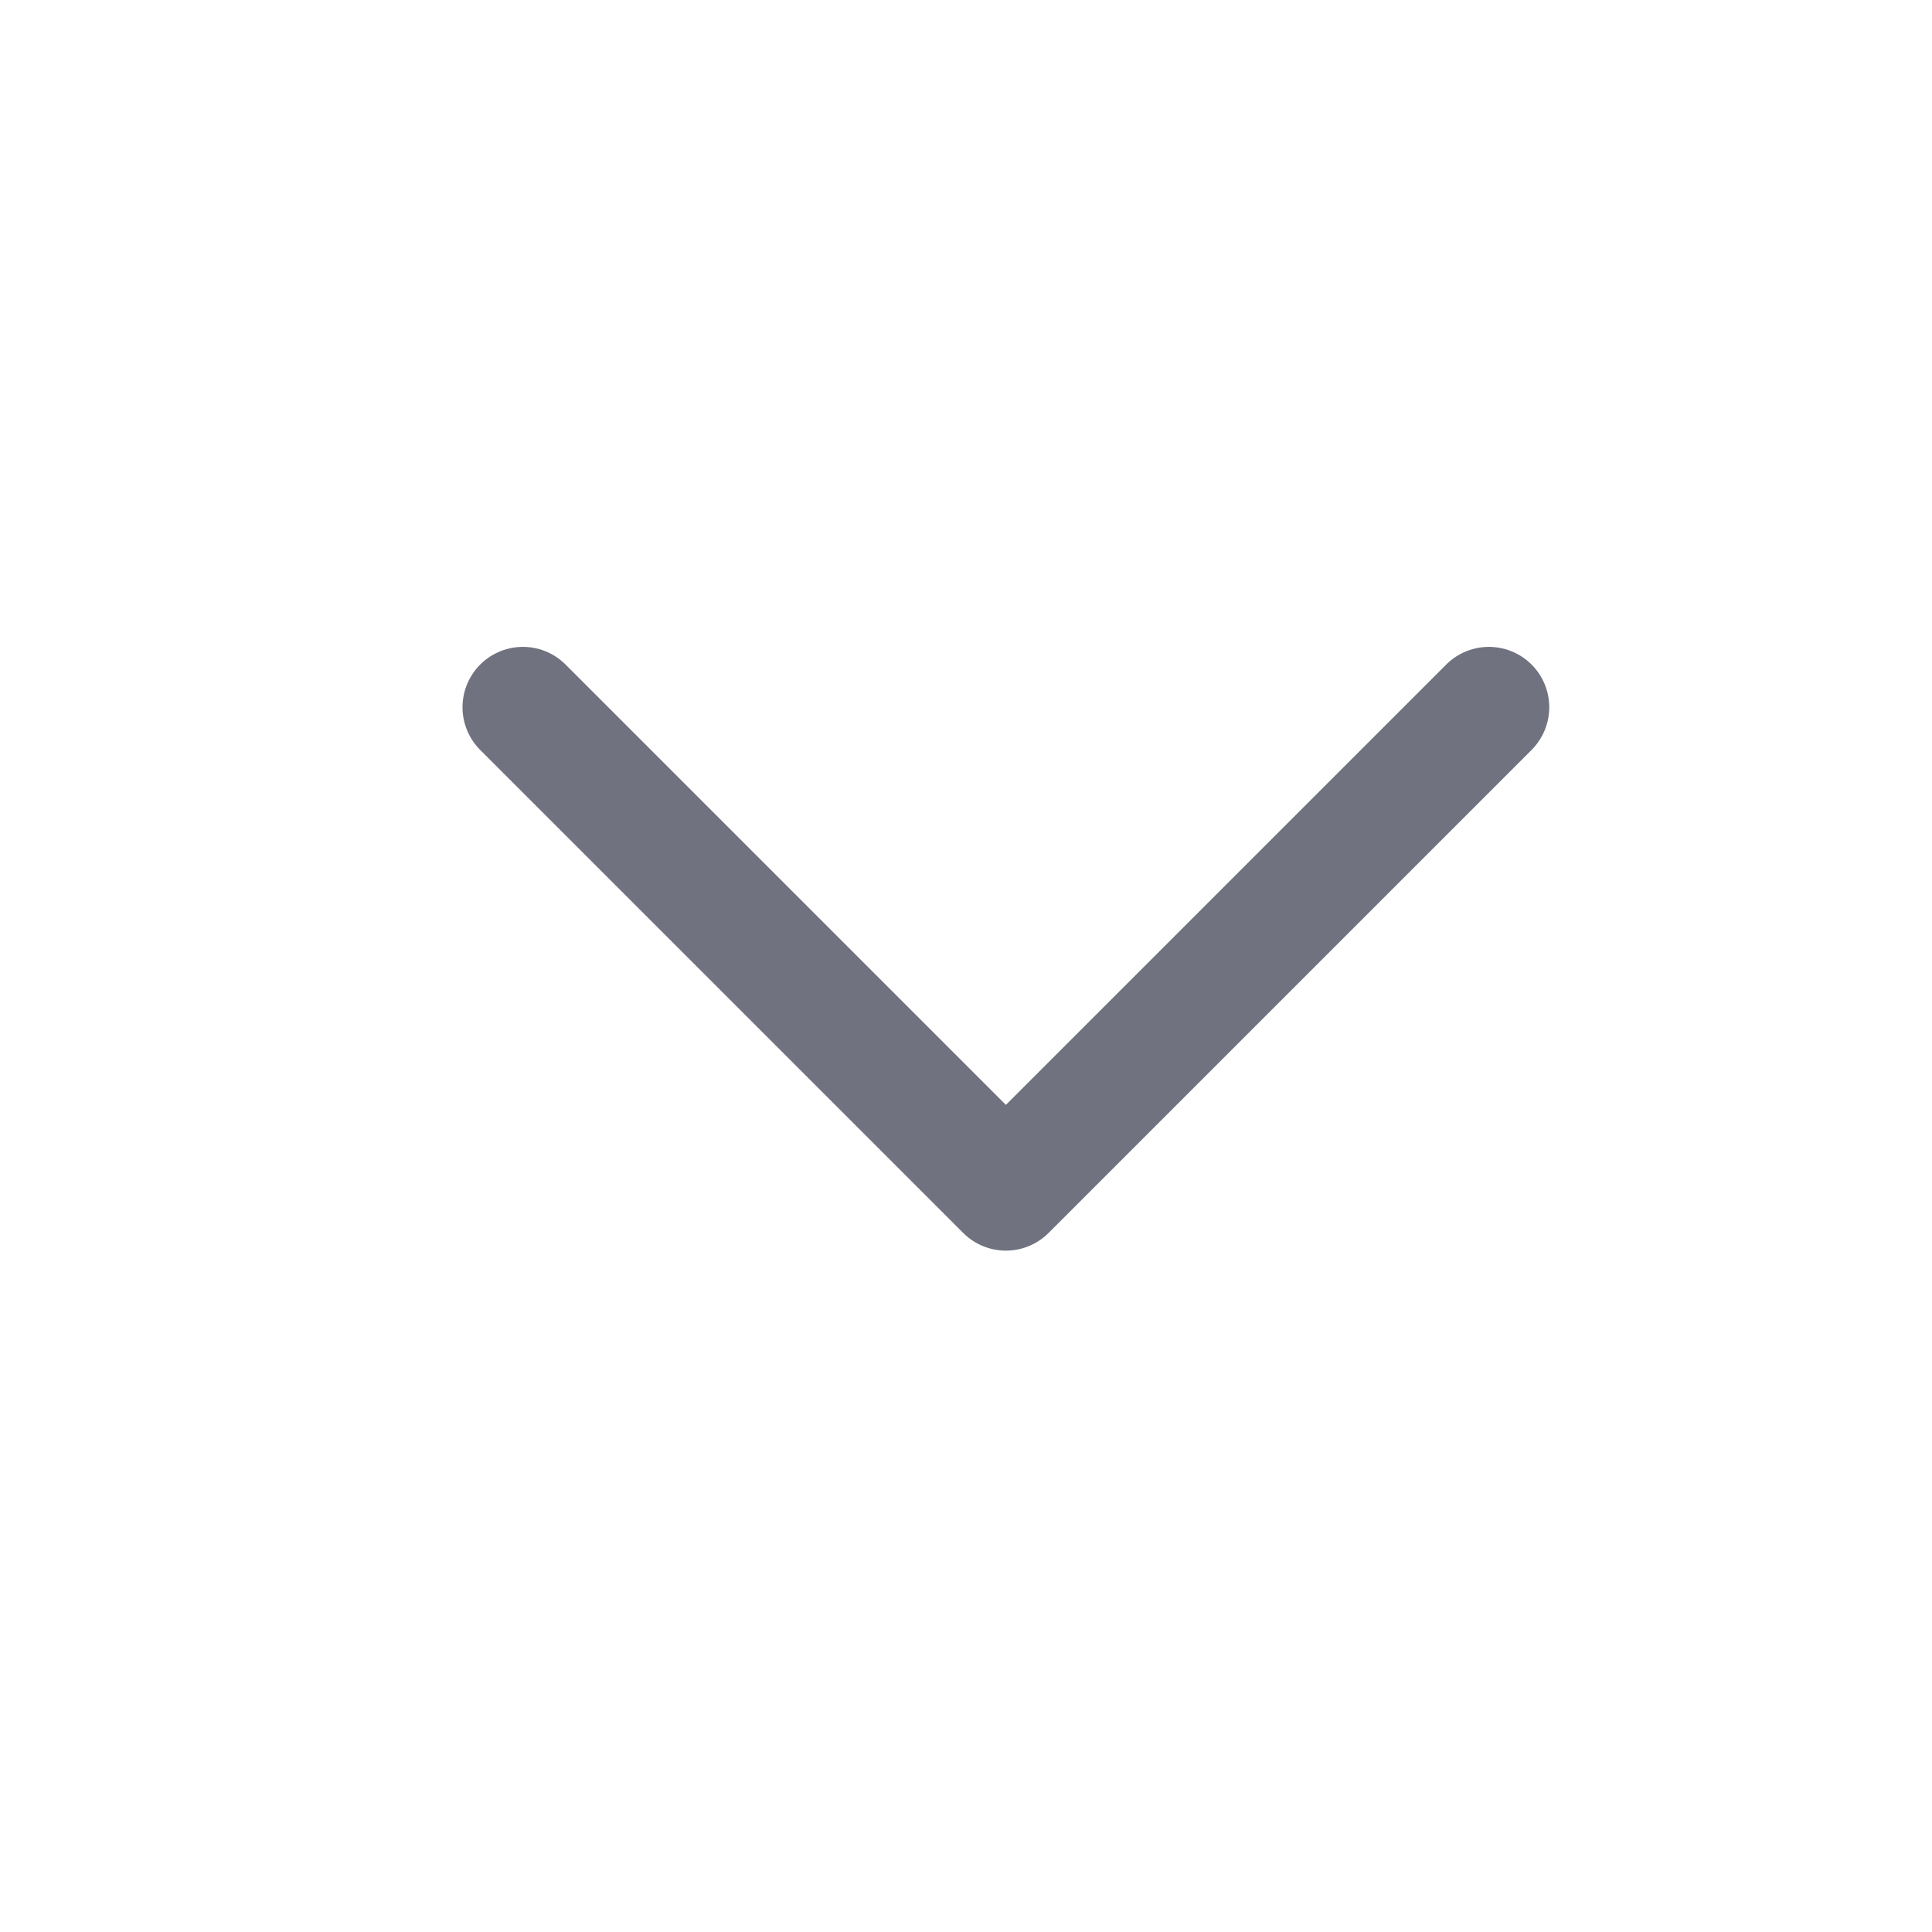
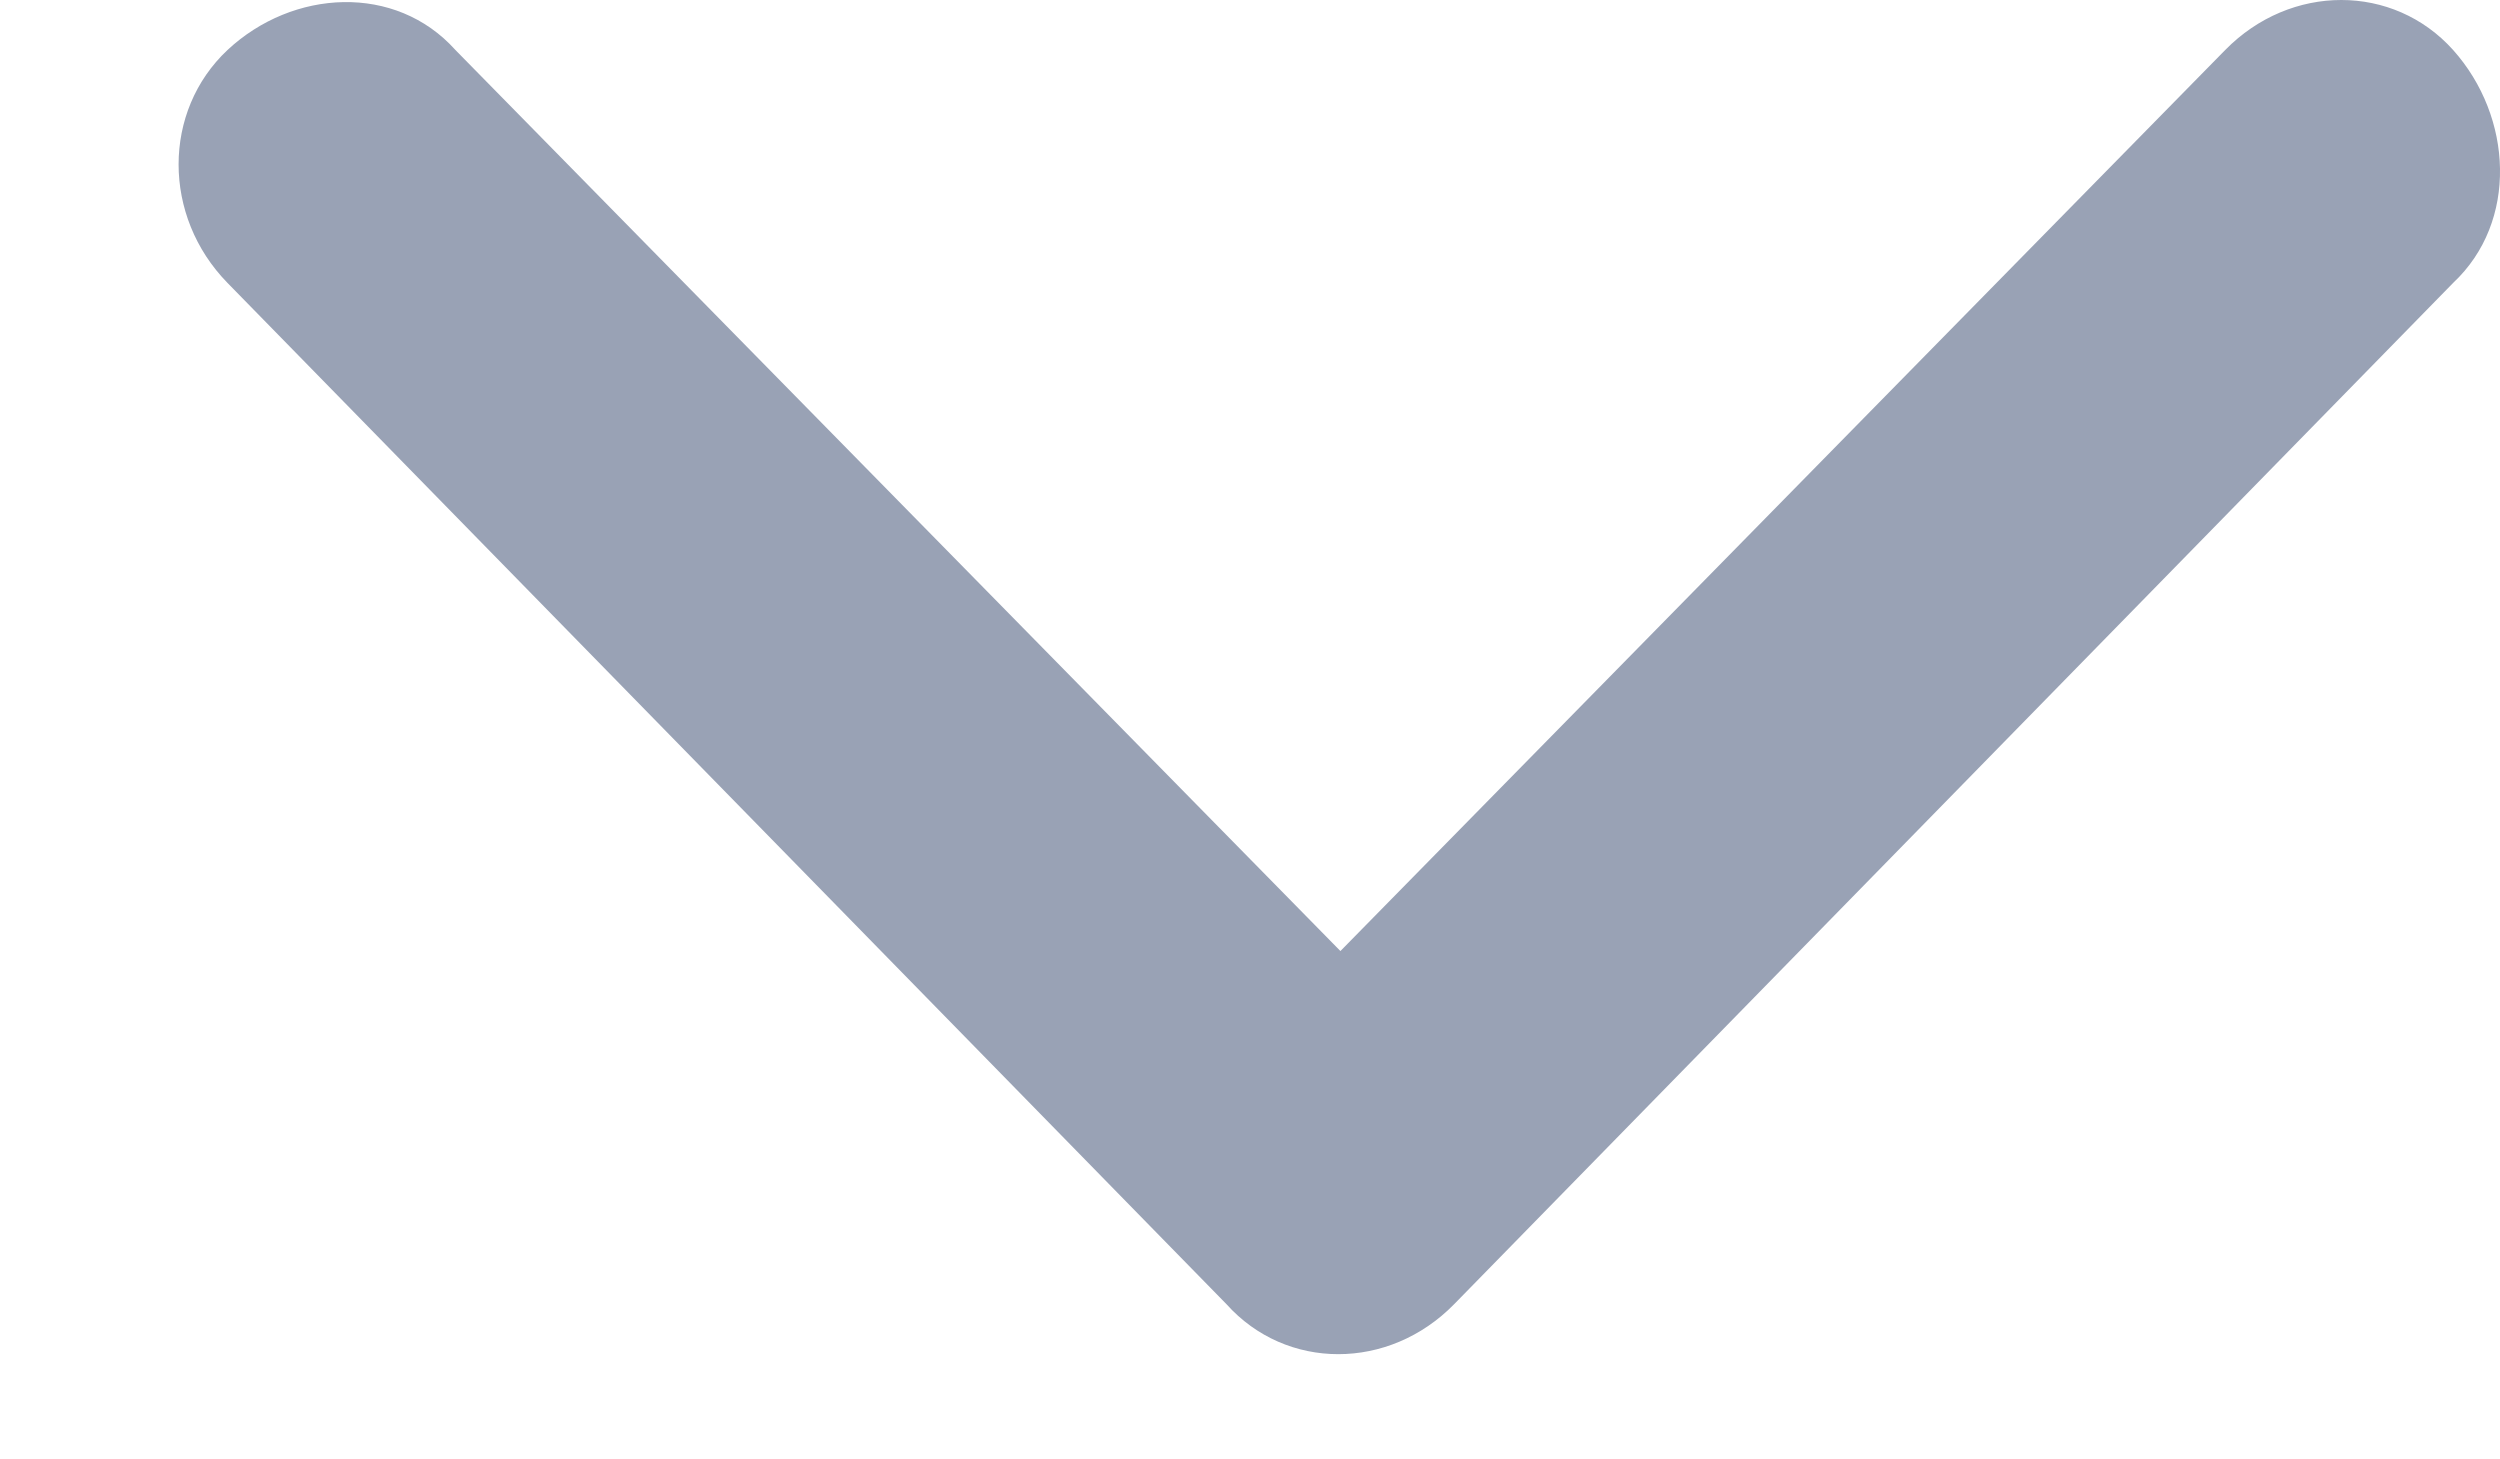
- <svg xmlns="http://www.w3.org/2000/svg" width="14" height="14" viewBox="0 0 14 14" fill="none">
-   <path d="M10.789 5.125L7.289 8.625L3.789 5.125" stroke="#707280" stroke-width="0.875" stroke-linecap="round" stroke-linejoin="round" />
+ <svg xmlns="http://www.w3.org/2000/svg" width="12" height="7" viewBox="0 0 12 7" fill="none">
+   <path d="M6.434 4.565L10.681 0.24C10.995 -0.08 11.488 -0.08 11.775 0.24C12.062 0.561 12.088 1.065 11.775 1.358L6.98 6.26C6.667 6.58 6.174 6.58 5.887 6.26L1.092 1.358C0.779 1.038 0.779 0.534 1.092 0.24C1.406 -0.053 1.899 -0.08 2.186 0.24L6.434 4.565Z" fill="#99A2B5" />
</svg>
